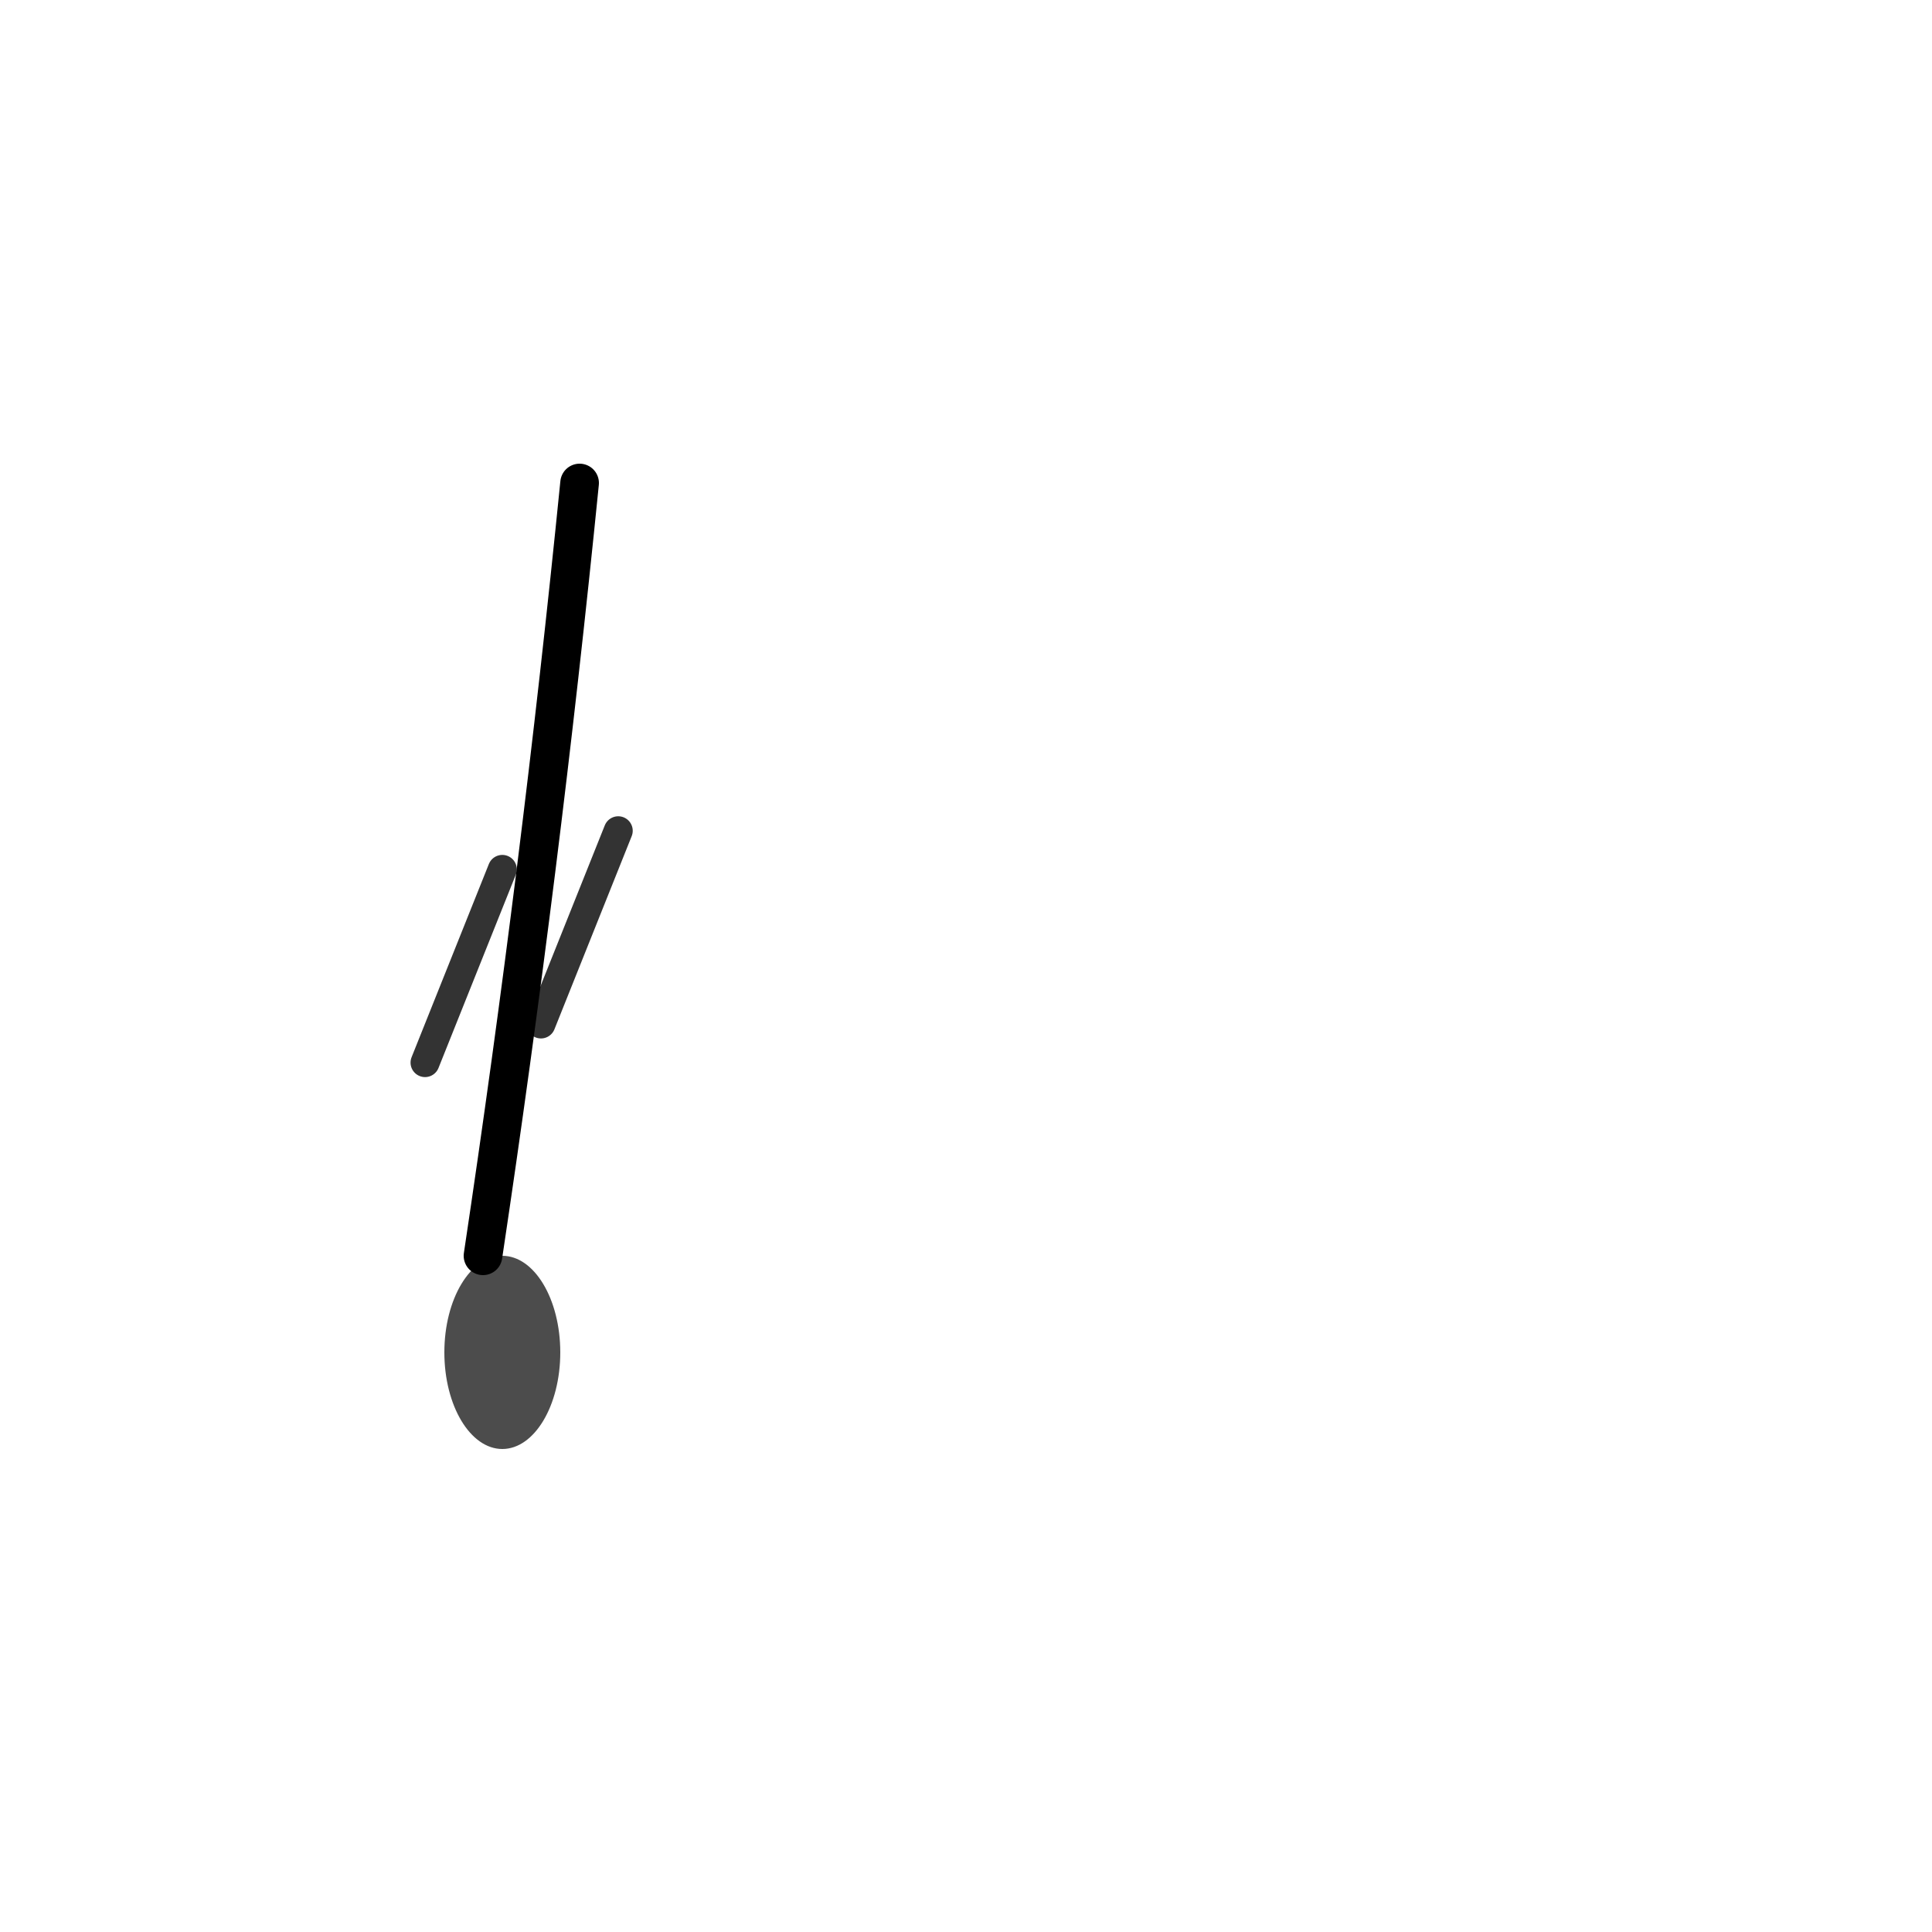
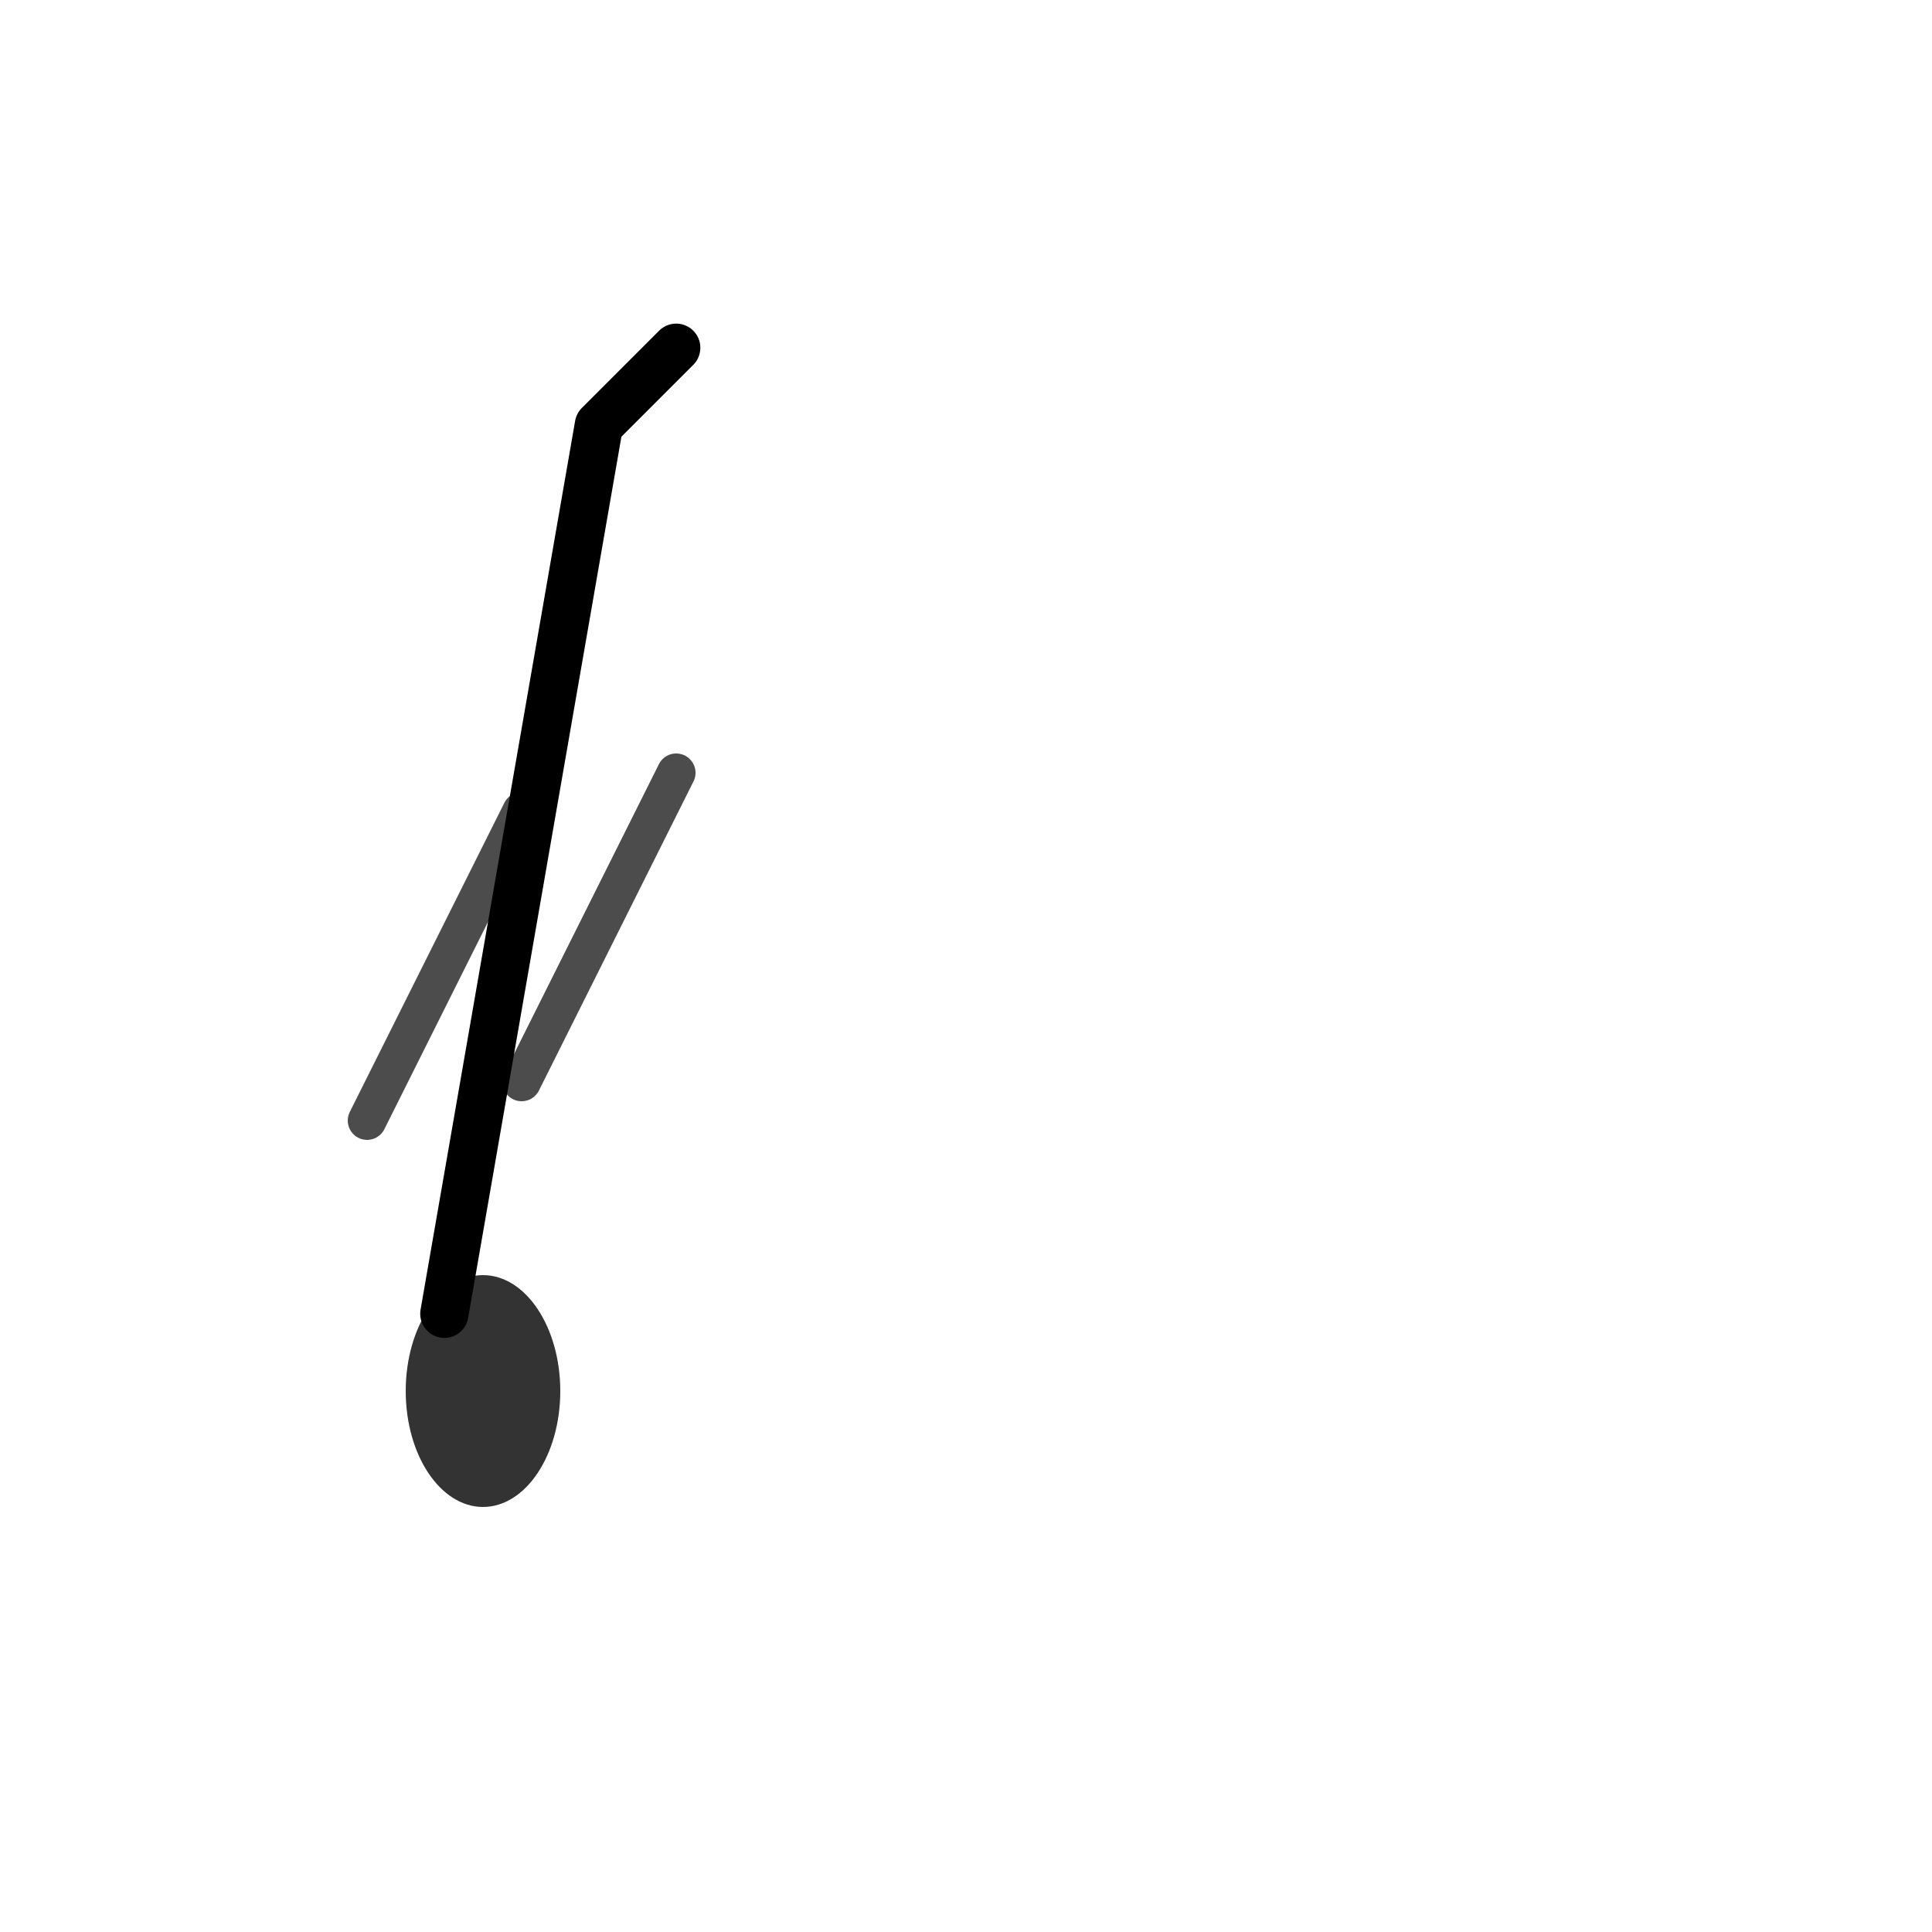
<svg xmlns="http://www.w3.org/2000/svg" viewBox="0 0 100 100">
-   <g transform="translate(20, 15)">
-     <path d="M 5 50 Q 8 30 10 10" fill="none" stroke="currentColor" stroke-width="2" stroke-linecap="round" />
-     <path d="M 2 40 Q 4 35 6 30" fill="none" stroke="currentColor" stroke-width="1.5" stroke-linecap="round" opacity="0.8" />
-     <path d="M 8 38 Q 10 33 12 28" fill="none" stroke="currentColor" stroke-width="1.5" stroke-linecap="round" opacity="0.8" />
-     <ellipse cx="6" cy="55" rx="3" ry="5" fill="currentColor" opacity="0.7" />
+   <g transform="translate(15, 10)">
+     <path d="M 8 58 Q 12 35 16 12 L 20 8" fill="none" stroke="currentColor" stroke-width="2.5" stroke-linecap="round" stroke-linejoin="round" />
+     <path d="M 4 48 Q 8 40 12 32" fill="none" stroke="currentColor" stroke-width="2" stroke-linecap="round" opacity="0.7" />
+     <path d="M 12 46 Q 16 38 20 30" fill="none" stroke="currentColor" stroke-width="2" stroke-linecap="round" opacity="0.7" />
+     <ellipse cx="10" cy="62" rx="4" ry="6" fill="currentColor" opacity="0.8" />
  </g>
</svg>
